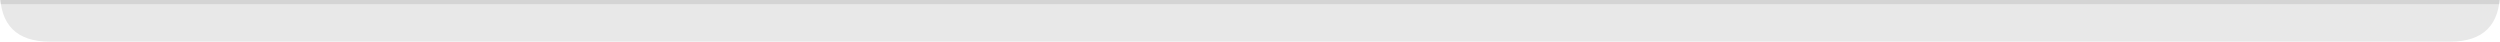
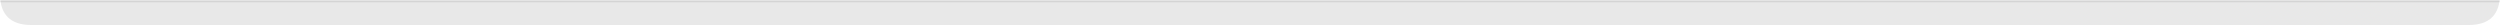
- <svg xmlns="http://www.w3.org/2000/svg" width="600" height="10" role="img">
+ <svg xmlns="http://www.w3.org/2000/svg" viewBox="0 0 800 8" role="img">
  <defs>
    <clipPath id="bottom-round">
-       <path d="M 0 0 H 600 V -2 Q 600 10 588 10 H 12 Q 0 10 0 -2 Z" />
+       <path d="M 0 0 H 800 V -2 Q 800 8 790 8 H 10 Q 0 8 0 -2 Z" />
    </clipPath>
  </defs>
  <g clip-path="url(#bottom-round)">
-     <rect width="600" height="10" fill="#e8e8e8" />
-     <line x1="0" y1="0.5" x2="600" y2="0.5" stroke="#d4d4d4" stroke-width="1" />
+     <rect width="800" height="8" fill="#e8e8e8" />
+     <line x1="0" y1="0.5" x2="800" y2="0.5" stroke="#d4d4d4" stroke-width="0.5" />
  </g>
</svg>
